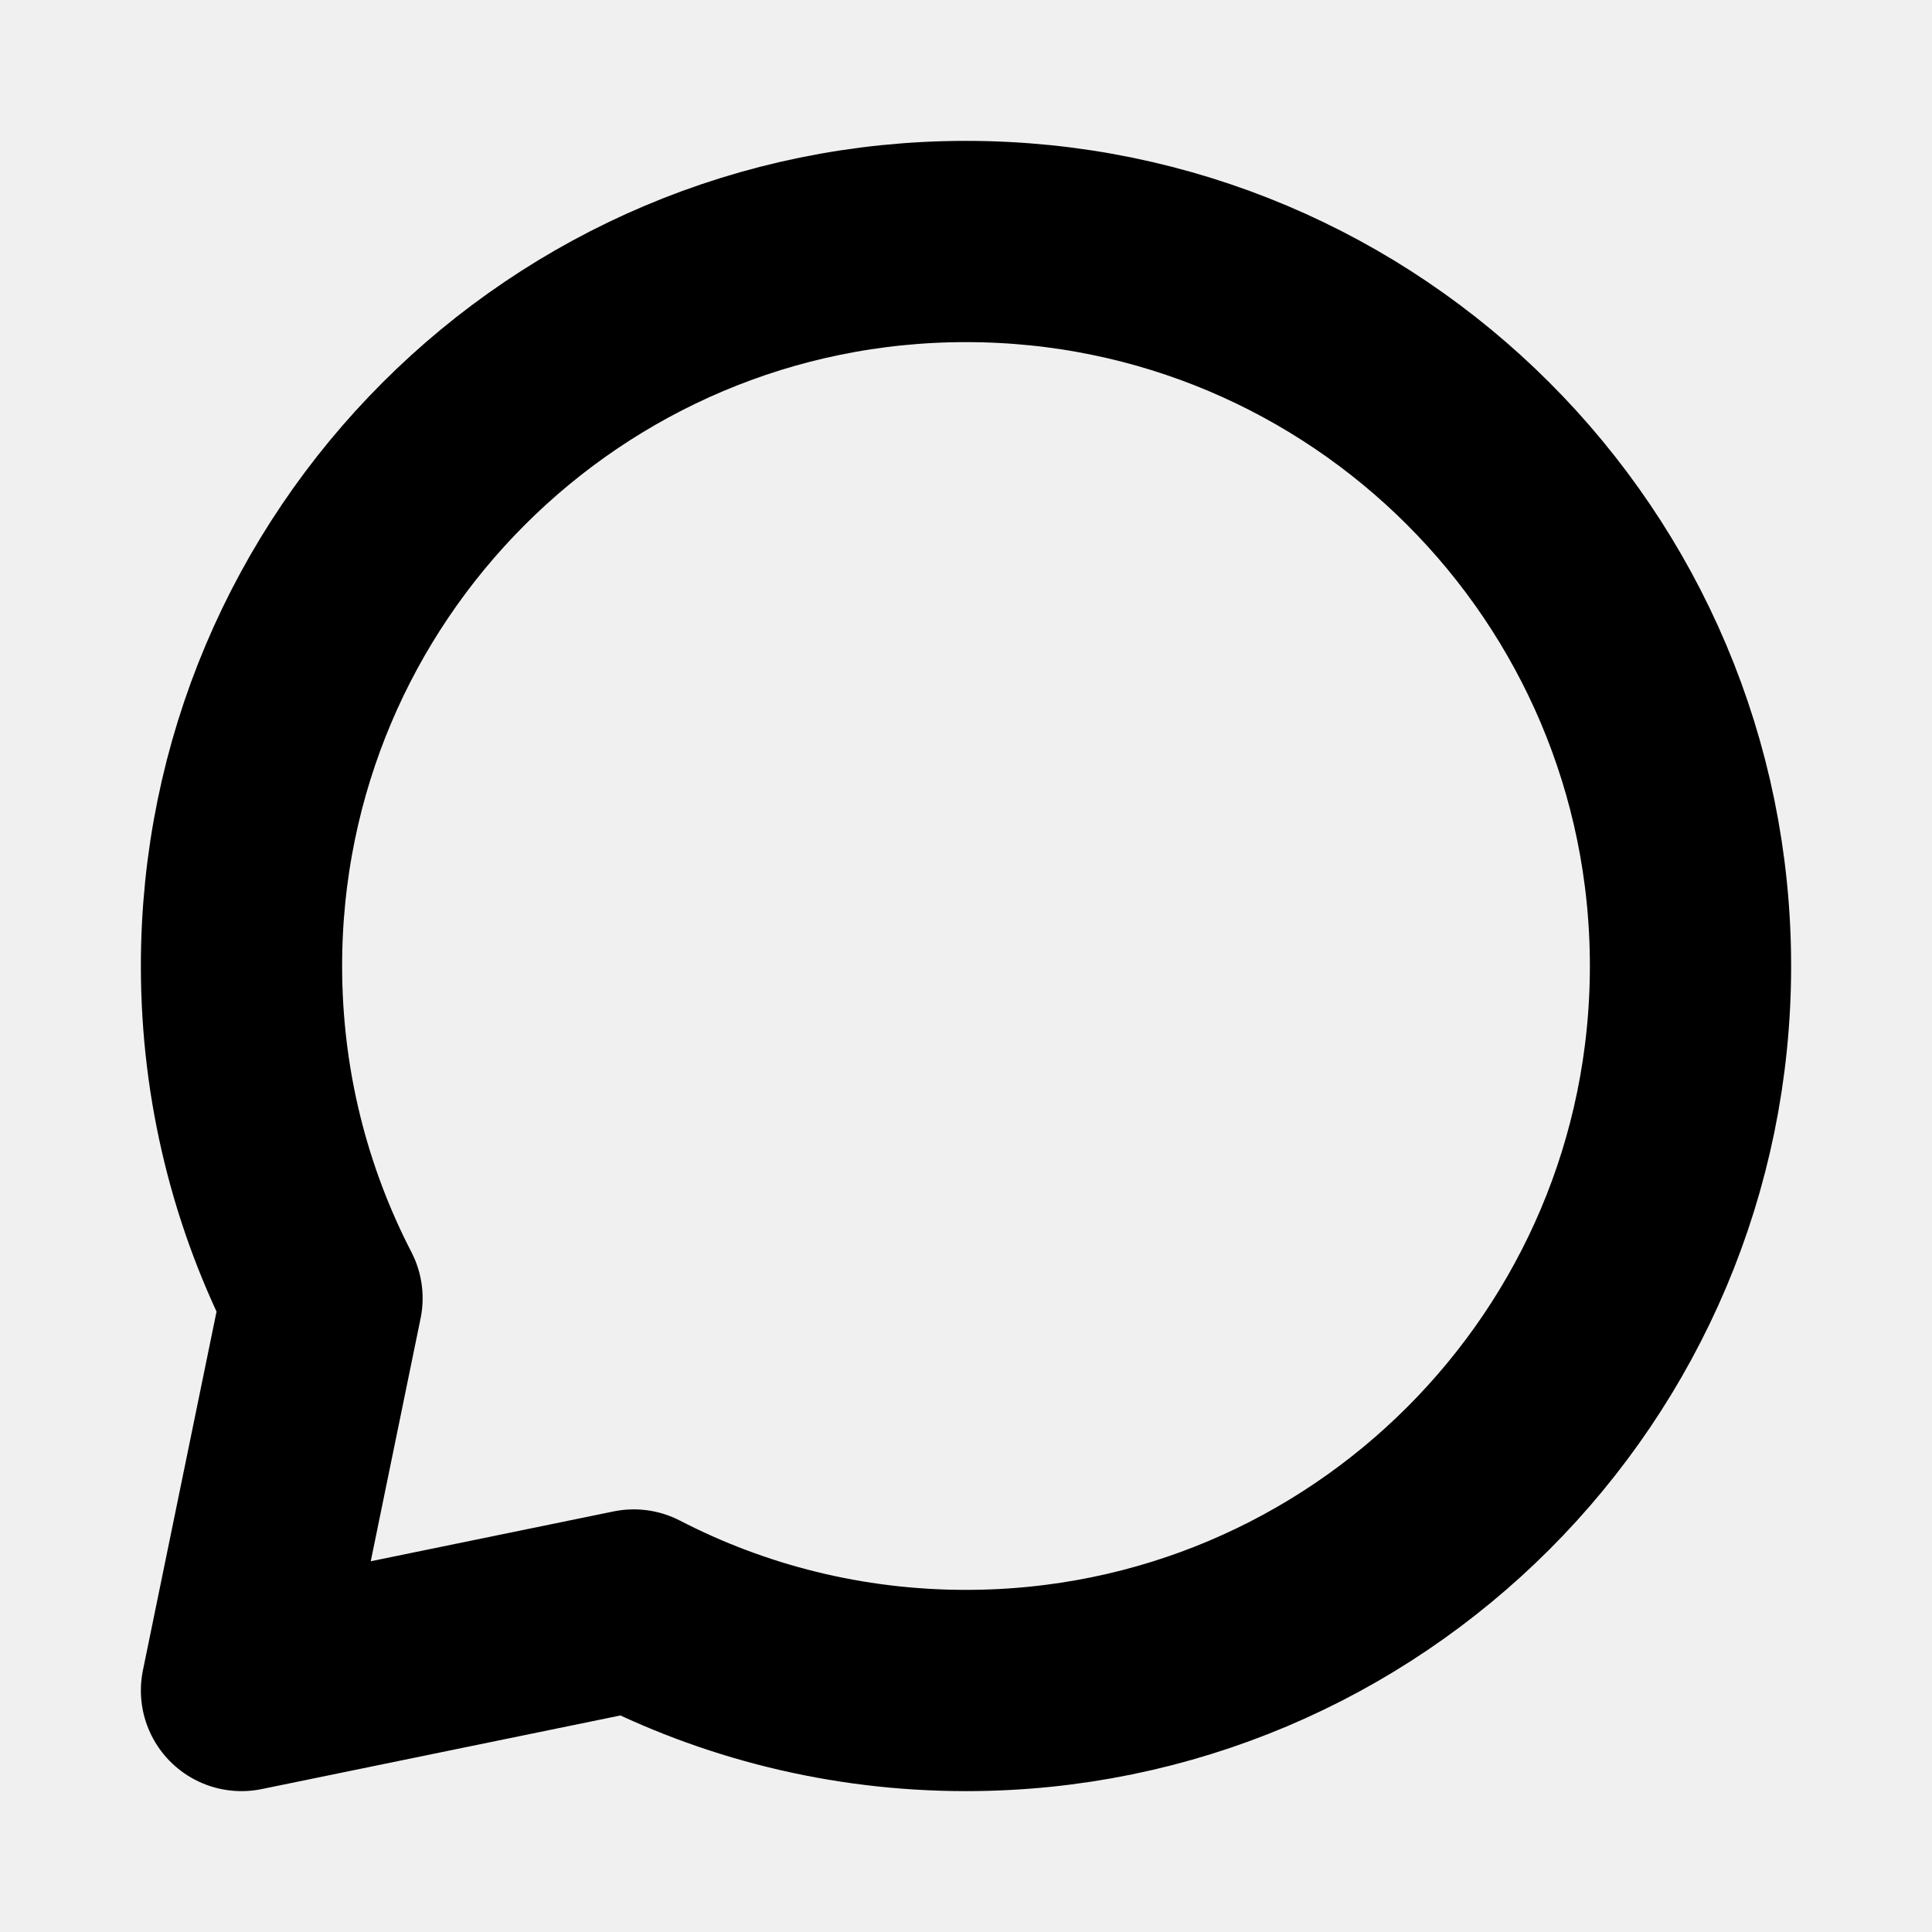
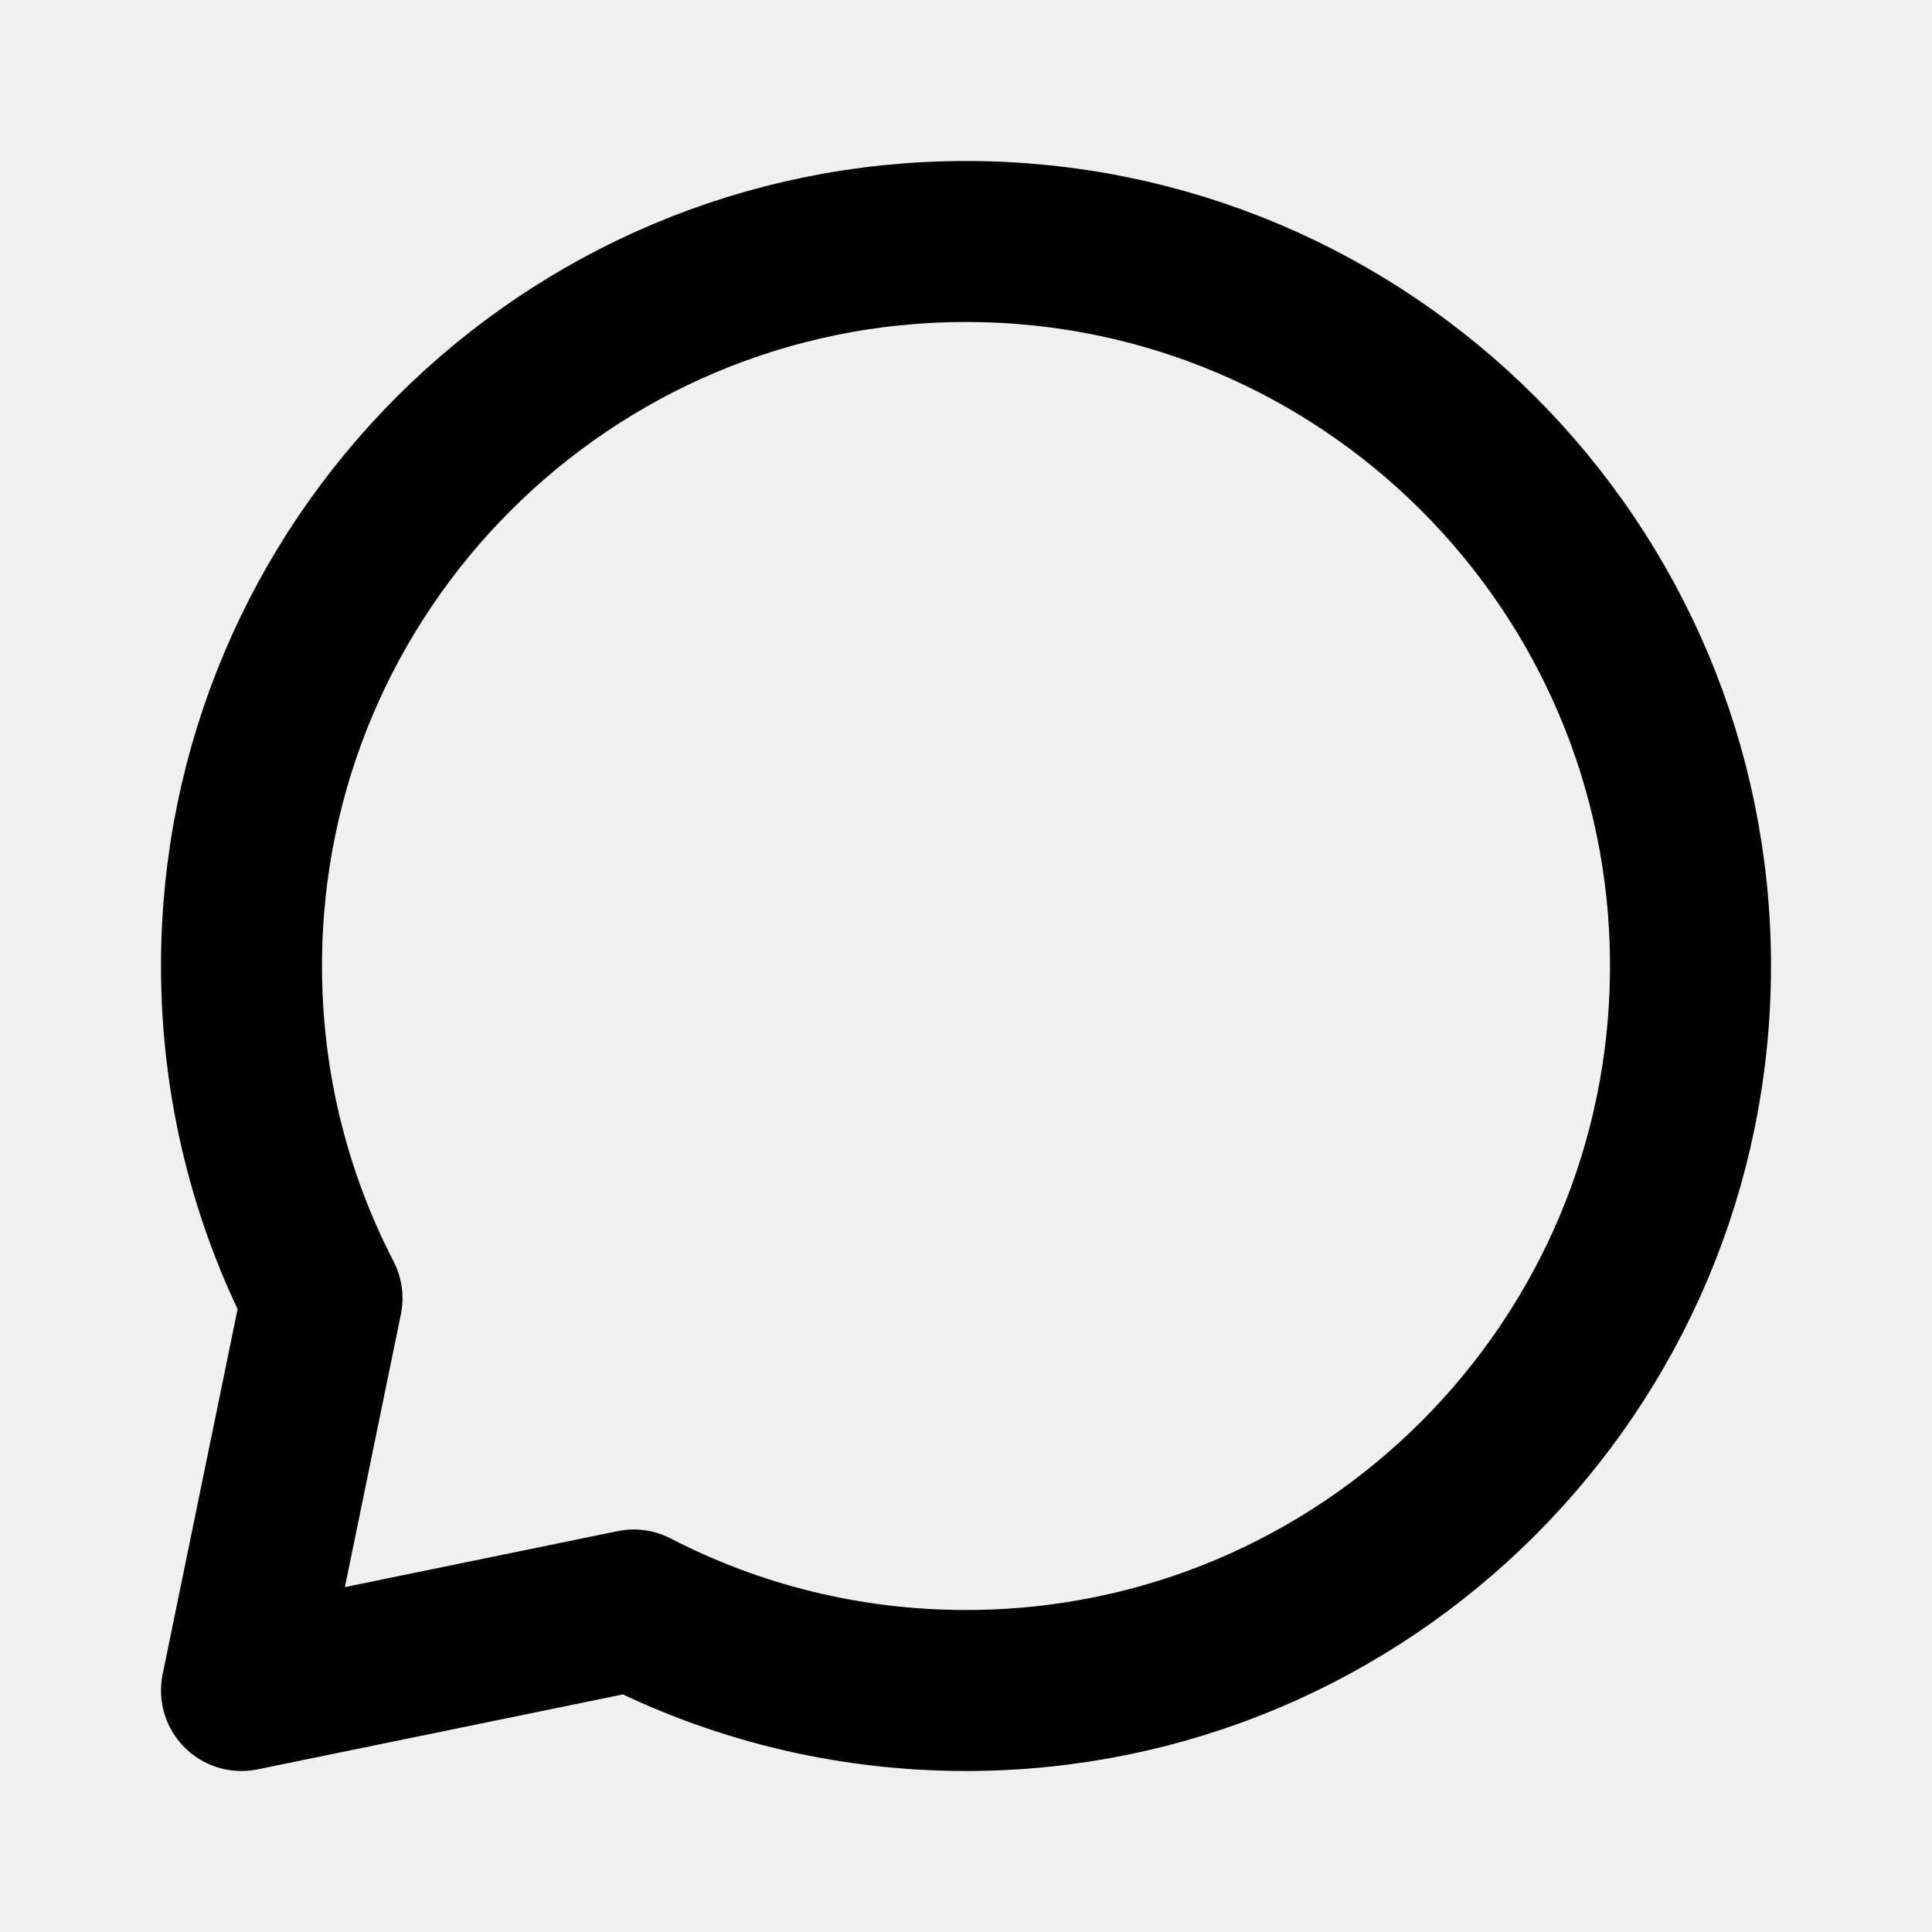
<svg xmlns="http://www.w3.org/2000/svg" width="800" height="800" viewBox="0 0 800 800" fill="none">
  <g clip-path="url(#clip0_2667_4832)">
    <mask id="mask0_2667_4832" style="mask-type:luminance" maskUnits="userSpaceOnUse" x="0" y="0" width="800" height="800">
      <path d="M800 0H0V800H800V0Z" fill="white" />
    </mask>
    <g mask="url(#mask0_2667_4832)">
-       <path d="M400 700C565.687 700 700 565.687 700 400C700 234.315 565.687 100 400 100C234.315 100 100 234.315 100 400C100 449.587 112.031 496.367 133.333 537.573L100 700L262.427 666.667C303.635 687.97 350.413 700 400 700Z" stroke="black" stroke-width="83.333" stroke-linecap="round" stroke-linejoin="round" />
+       <path d="M400 700C565.687 700 700 565.687 700 400C700 234.315 565.687 100 400 100C234.315 100 100 234.315 100 400C100 449.587 112.031 496.367 133.333 537.573L100 700L262.427 666.667C303.635 687.97 350.413 700 400 700Z" stroke="black" stroke-width="66.667" stroke-linecap="round" stroke-linejoin="round" />
    </g>
  </g>
  <defs>
    <clipPath id="clip0_2667_4832">
      <rect width="800" height="800" fill="white" />
    </clipPath>
  </defs>
</svg>
